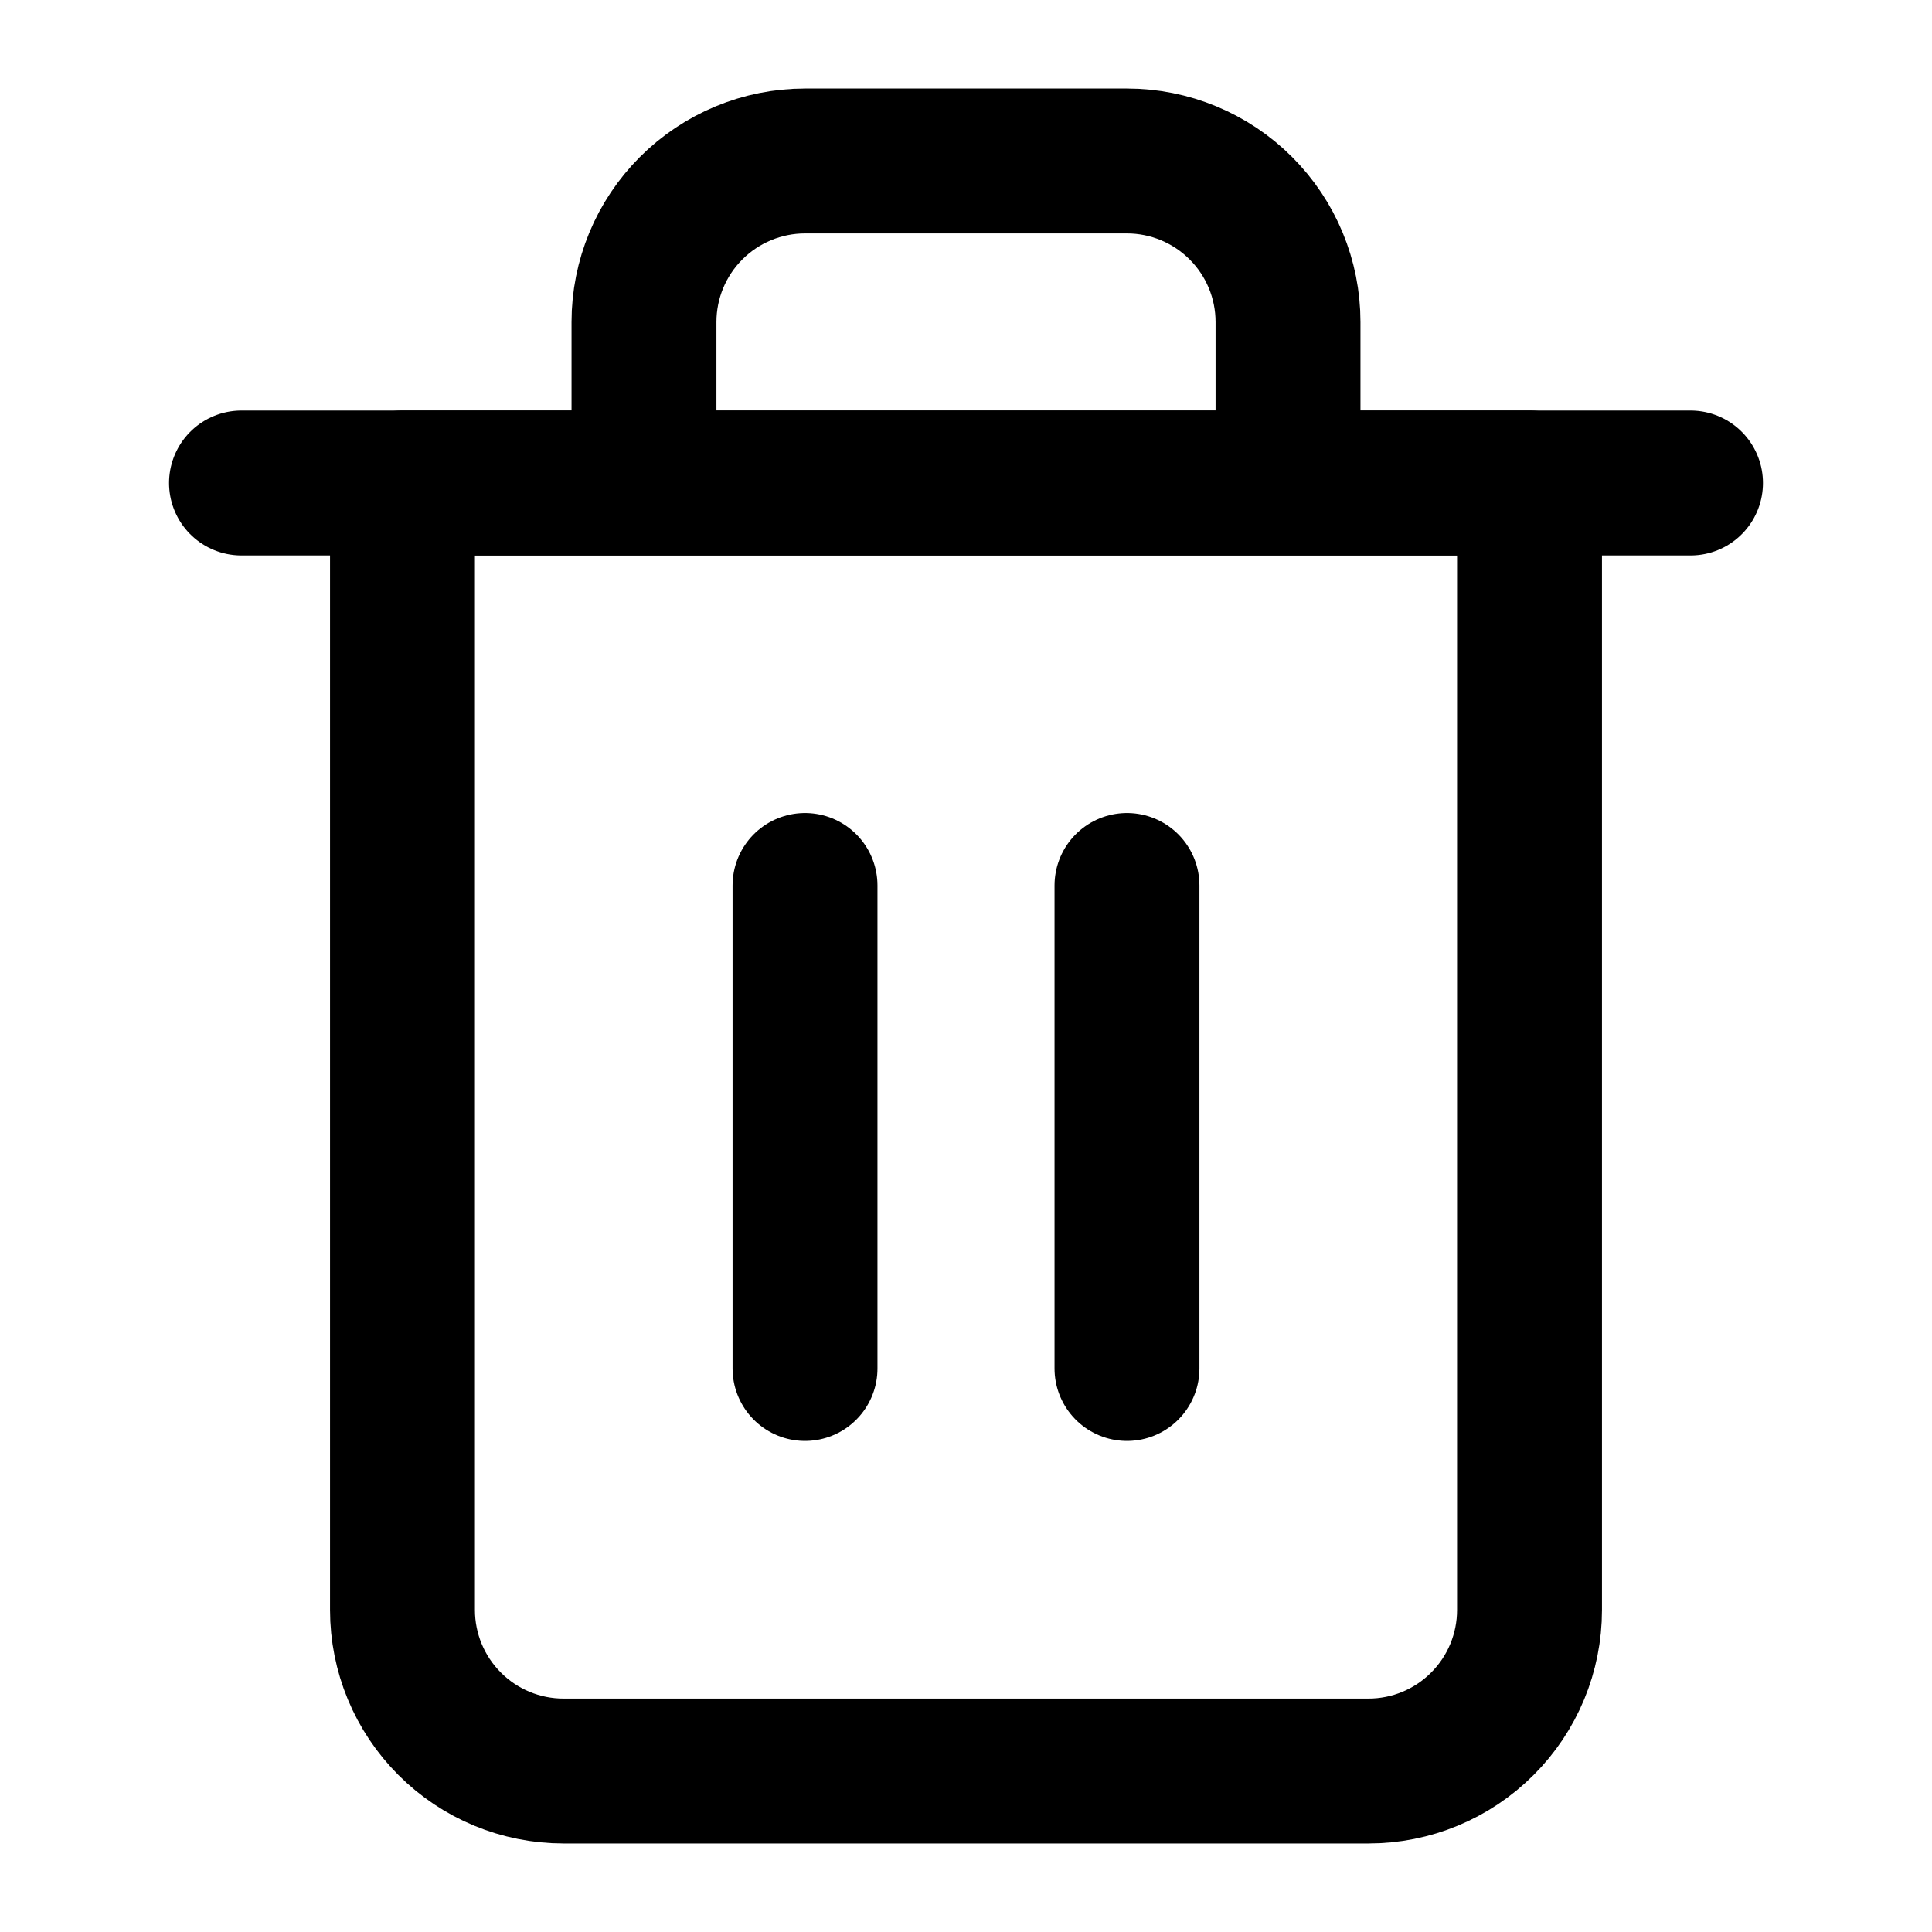
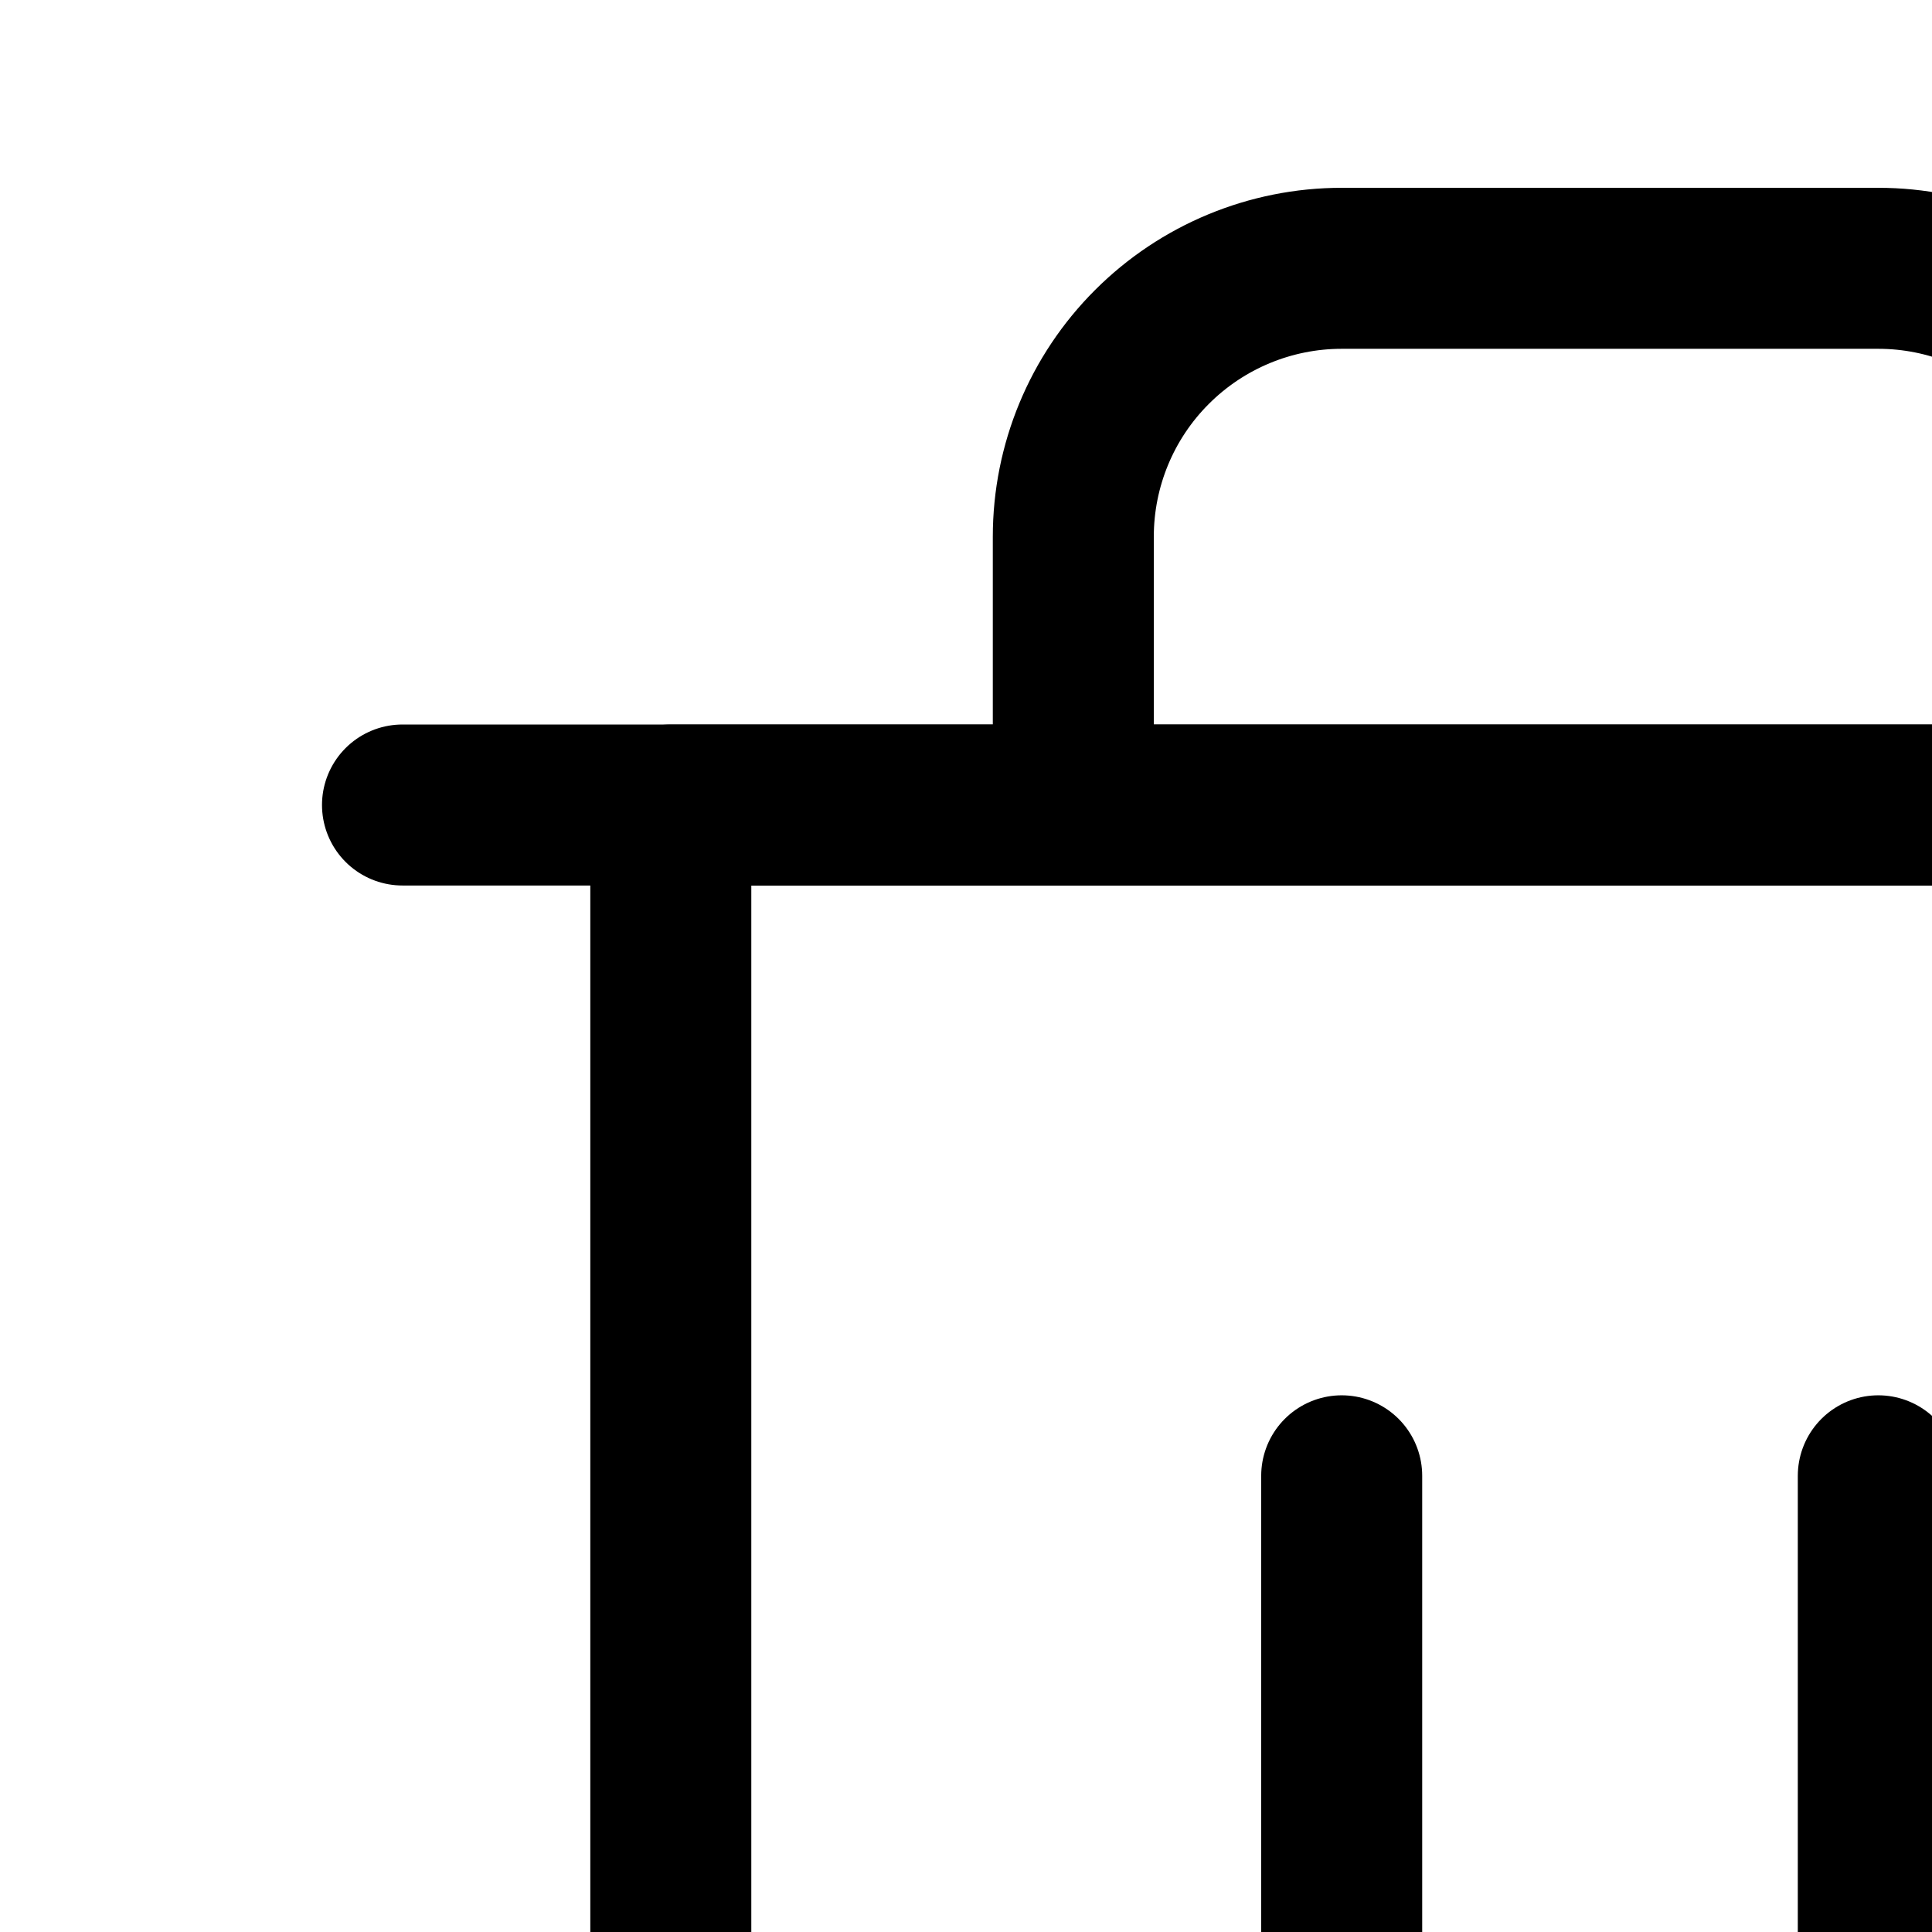
- <svg xmlns="http://www.w3.org/2000/svg" width="40" height="40" viewBox="0 0 40 40" fill="none">
-   <path d="M5 10H8.333H35" stroke="black" stroke-width="3" stroke-linecap="round" stroke-linejoin="round" />
-   <path d="M13.333 10V6.667C13.333 5.783 13.684 4.935 14.31 4.31C14.935 3.685 15.783 3.333 16.667 3.333H23.333C24.217 3.333 25.065 3.685 25.69 4.31C26.316 4.935 26.667 5.783 26.667 6.667V10M31.667 10V33.333C31.667 34.217 31.316 35.065 30.69 35.69C30.065 36.316 29.217 36.667 28.333 36.667H11.667C10.783 36.667 9.935 36.316 9.31 35.69C8.684 35.065 8.333 34.217 8.333 33.333V10H31.667Z" stroke="black" stroke-width="3" stroke-linecap="round" stroke-linejoin="round" />
-   <path d="M16.667 18.333V28.333" stroke="black" stroke-width="3" stroke-linecap="round" stroke-linejoin="round" />
-   <path d="M23.333 18.333V28.333" stroke="black" stroke-width="3" stroke-linecap="round" stroke-linejoin="round" />
+ <svg xmlns="http://www.w3.org/2000/svg" width="24" height="24" viewBox="0 0 24 24" fill="none">
+   <path d="M5 10H8.333H35" stroke="black" stroke-width="2" stroke-linecap="round" stroke-linejoin="round" />
+   <path d="M13.333 10V6.667C13.333 5.783 13.684 4.935 14.31 4.31C14.935 3.685 15.783 3.333 16.667 3.333H23.333C24.217 3.333 25.065 3.685 25.69 4.31C26.316 4.935 26.667 5.783 26.667 6.667V10M31.667 10V33.333C31.667 34.217 31.316 35.065 30.69 35.69C30.065 36.316 29.217 36.667 28.333 36.667H11.667C10.783 36.667 9.935 36.316 9.31 35.69C8.684 35.065 8.333 34.217 8.333 33.333V10H31.667Z" stroke="black" stroke-width="2" stroke-linecap="round" stroke-linejoin="round" />
+   <path d="M16.667 18.333V28.333" stroke="black" stroke-width="2" stroke-linecap="round" stroke-linejoin="round" />
+   <path d="M23.333 18.333V28.333" stroke="black" stroke-width="2" stroke-linecap="round" stroke-linejoin="round" />
</svg>
